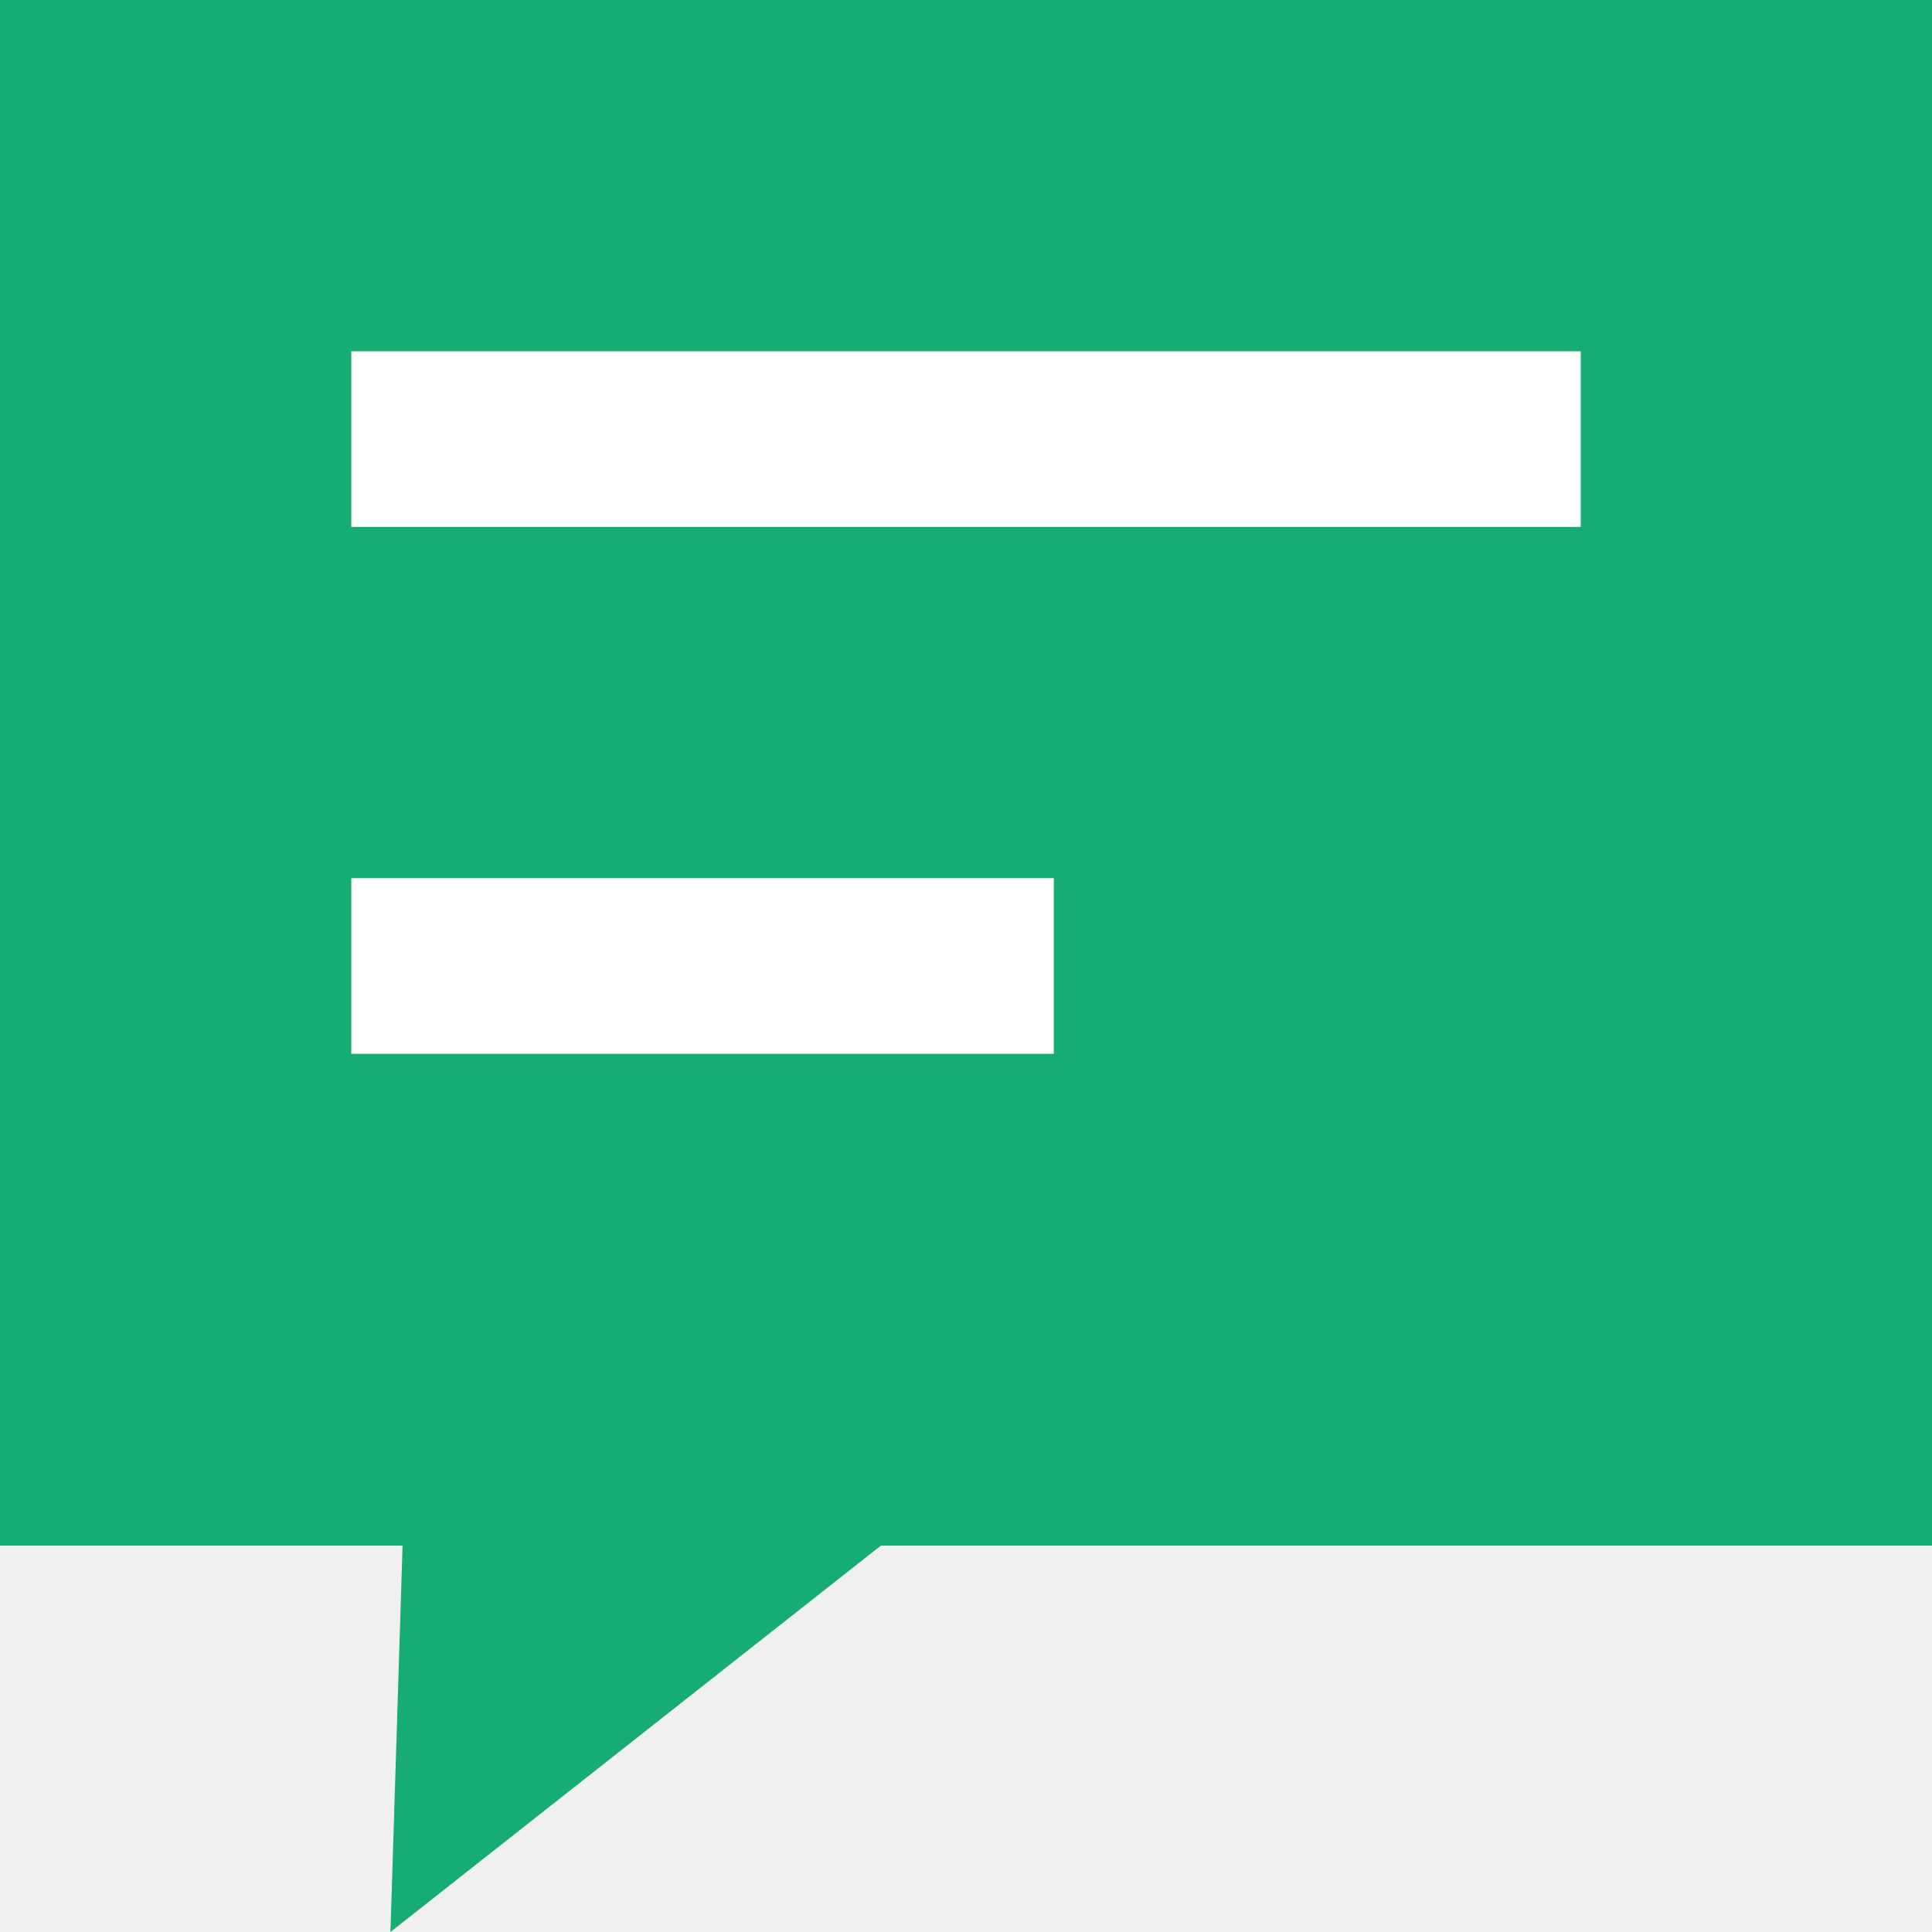
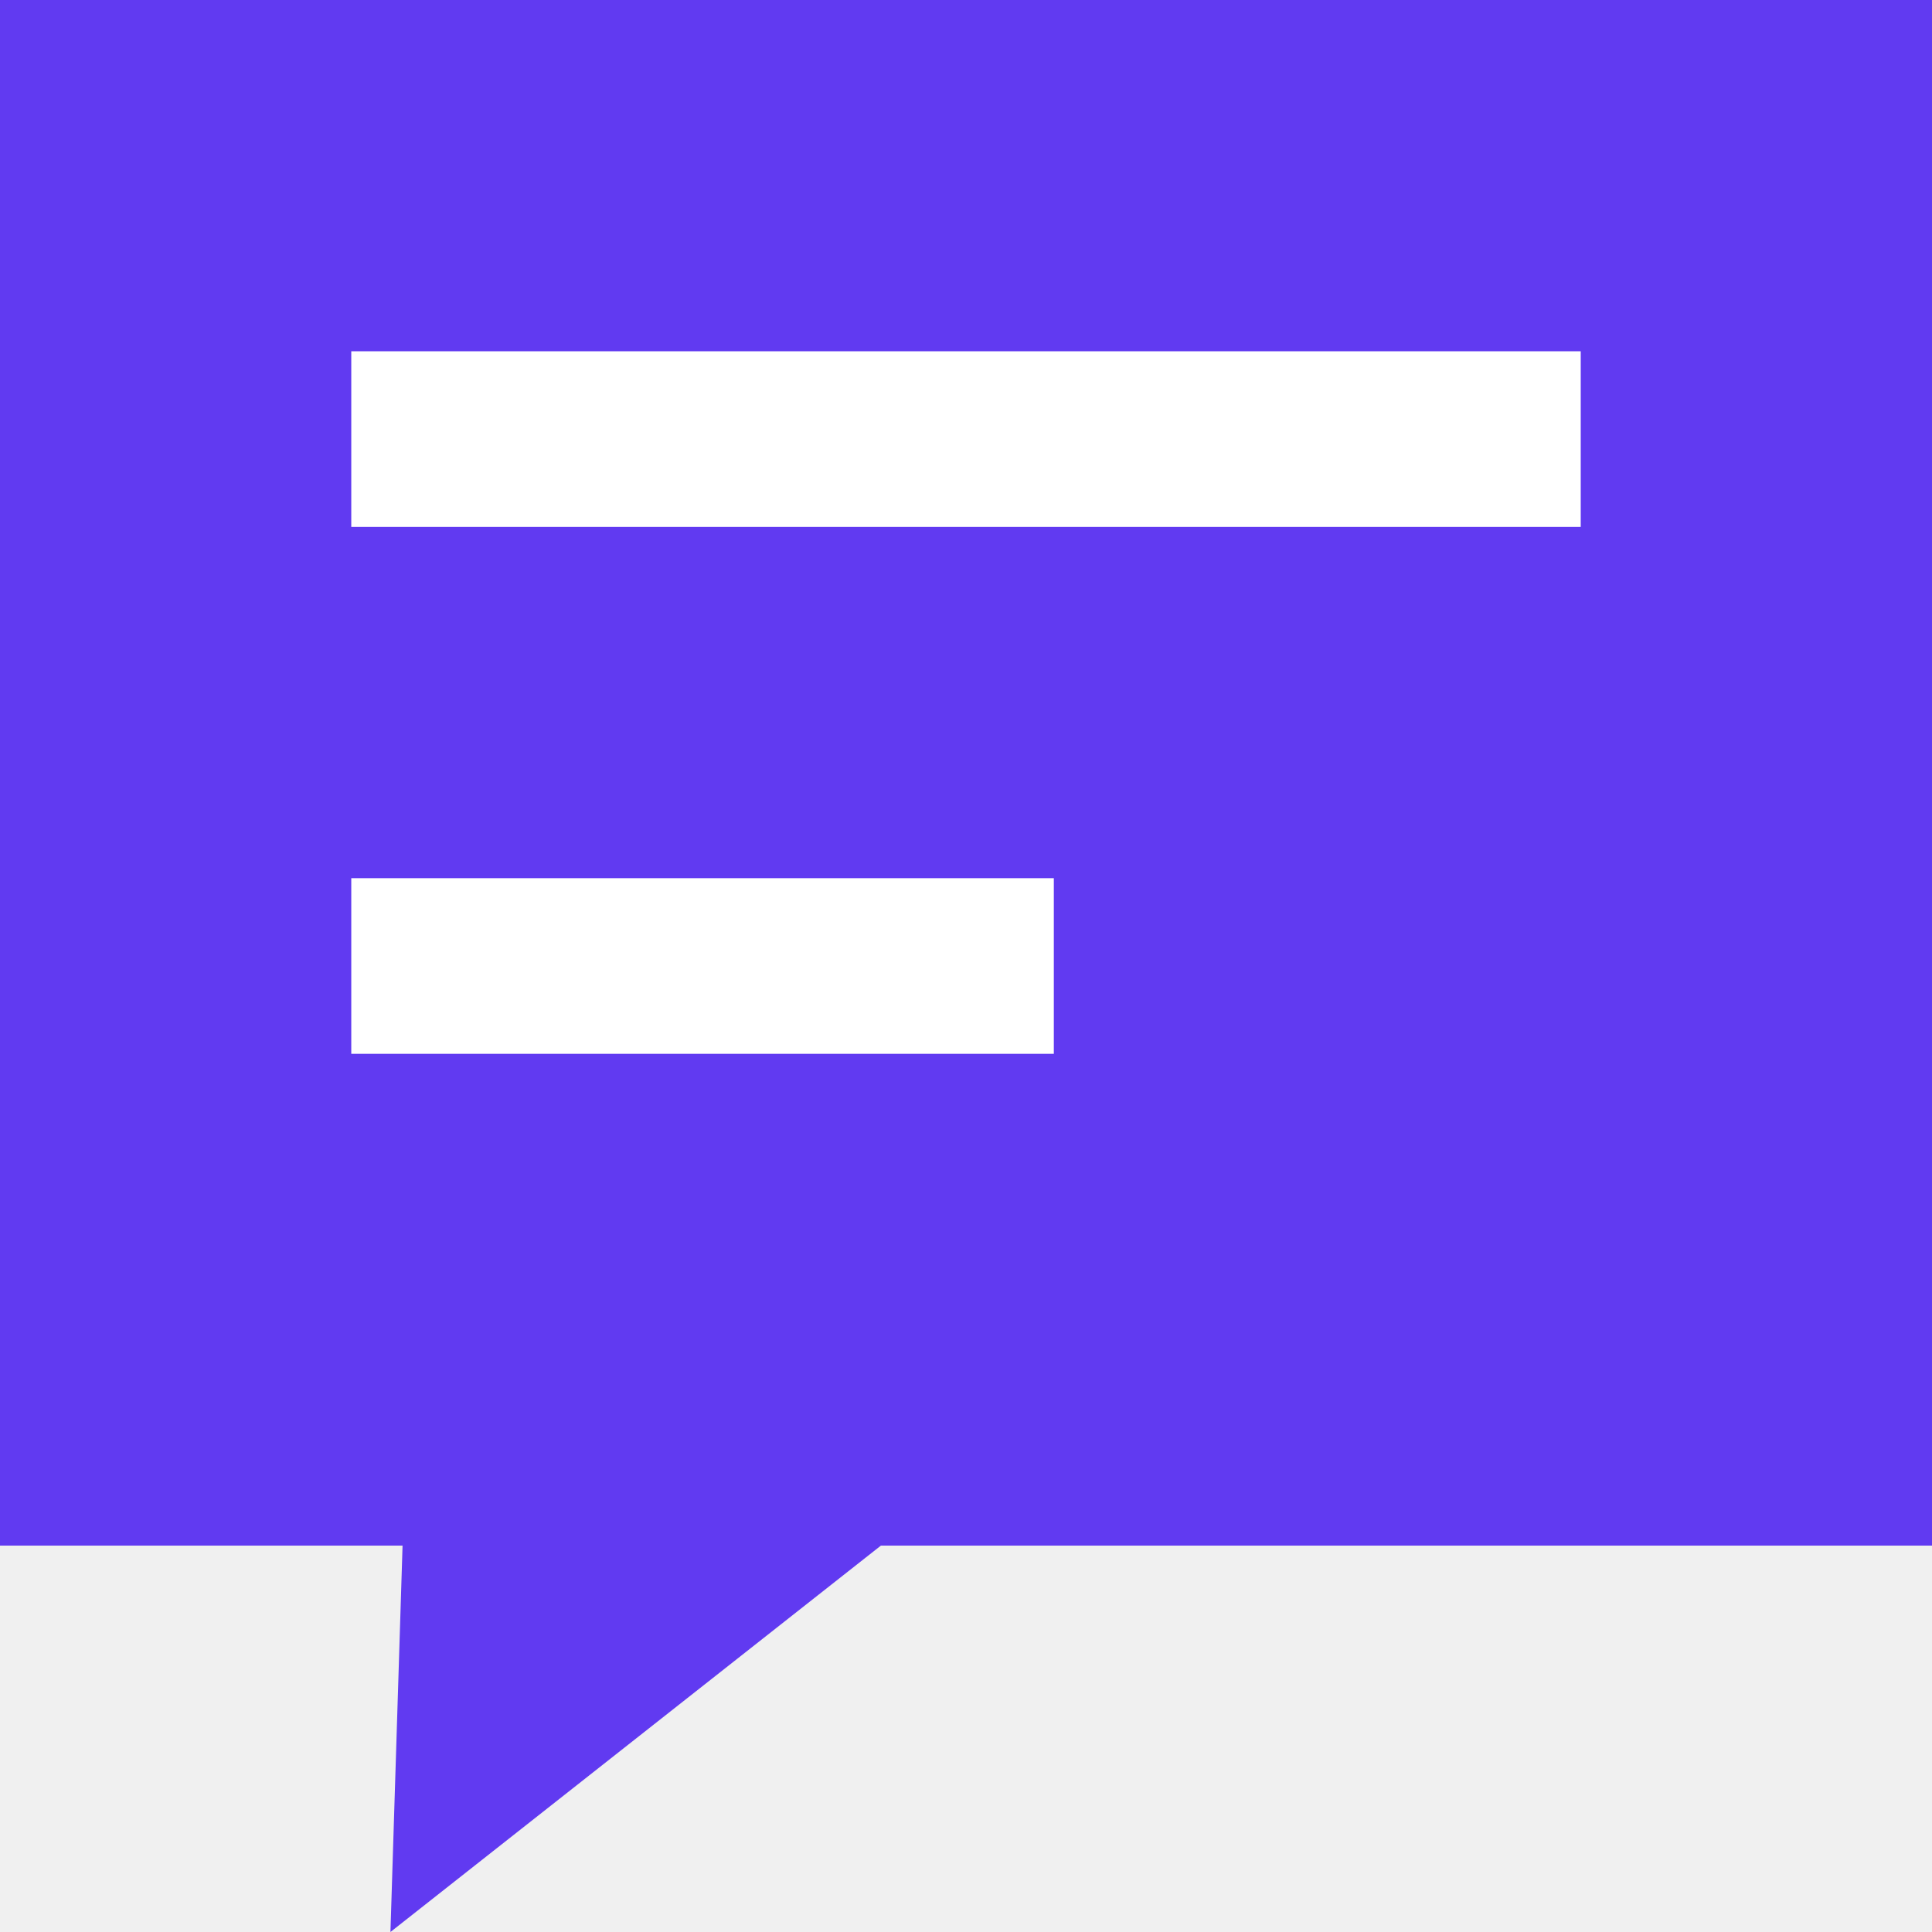
<svg xmlns="http://www.w3.org/2000/svg" width="22" height="22" viewBox="0 0 22 22">
  <defs>
-     <style>.a{fill:#17ac74;}.b{fill:#fff;}</style>
+     <style>.a{fill:#613af1;}.b{fill:#fff;}</style>
  </defs>
  <g transform="translate(-321 -499)">
    <path class="a" d="M0,0H22V17.6H10.031L4.446,22l.138-4.4H0Z" transform="translate(321 499)" />
    <rect class="b" width="14" height="2" transform="translate(325 503)" />
    <rect class="b" width="8" height="2" transform="translate(325 509)" />
  </g>
</svg>
